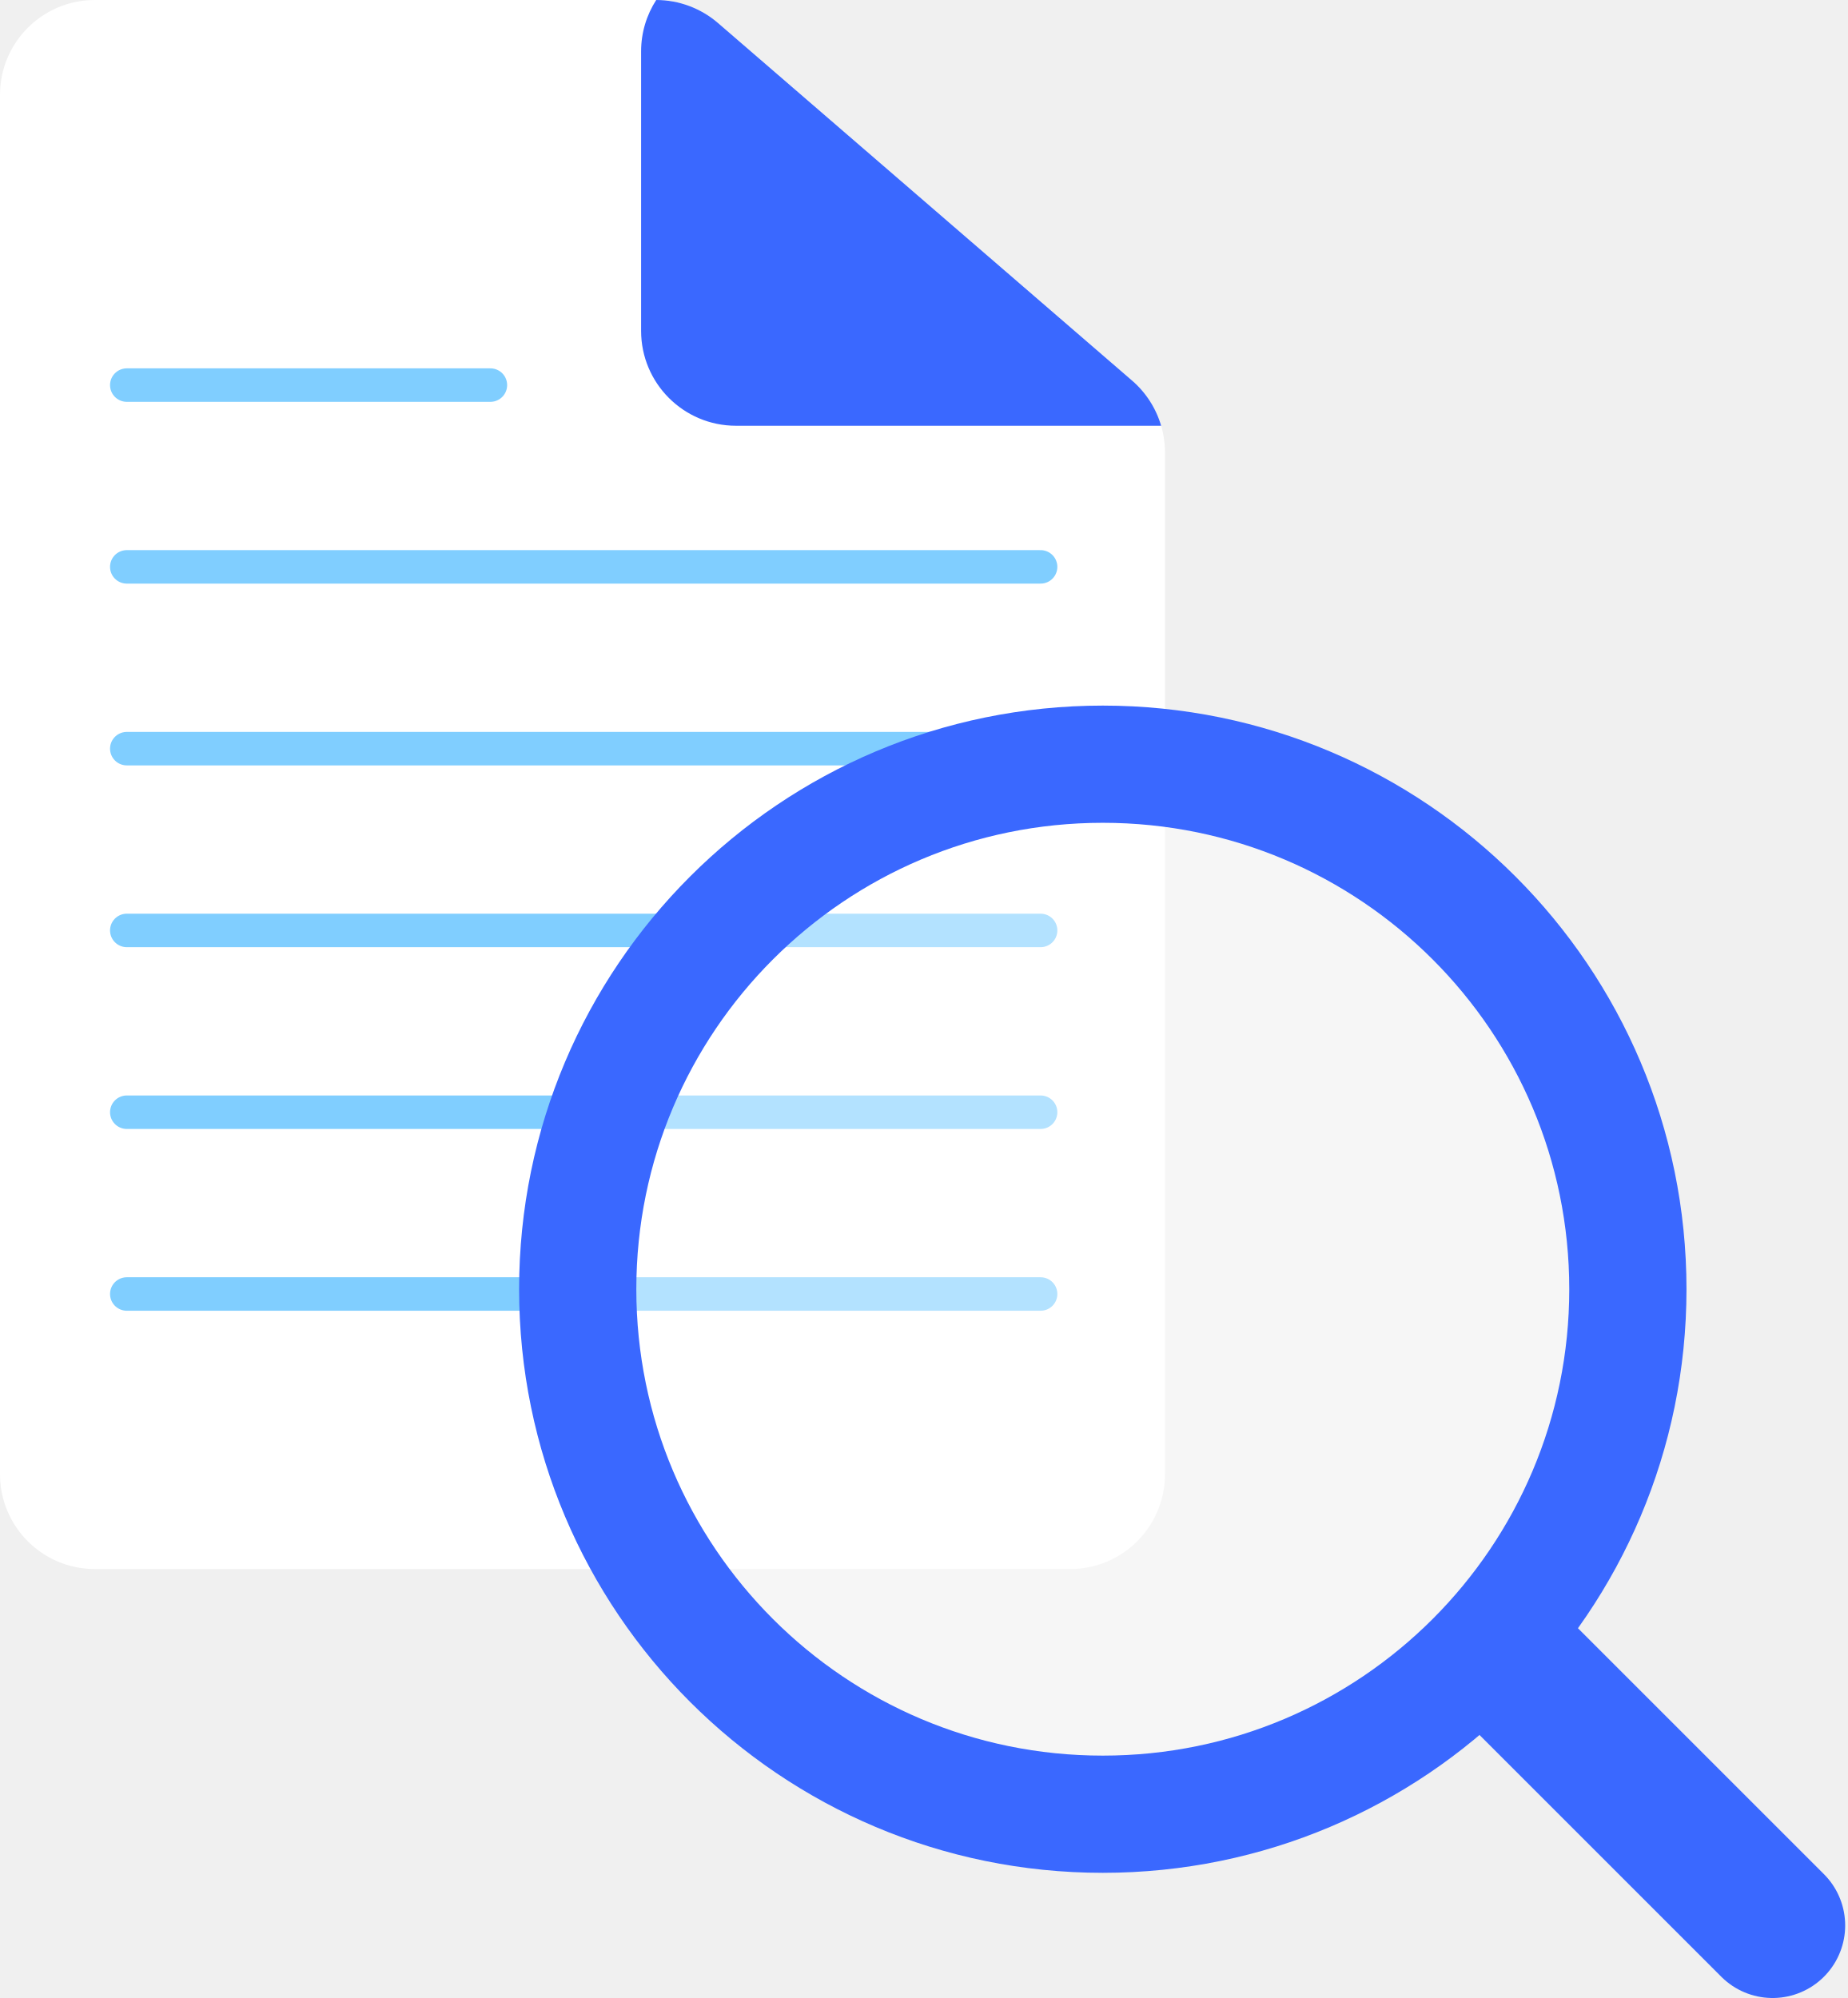
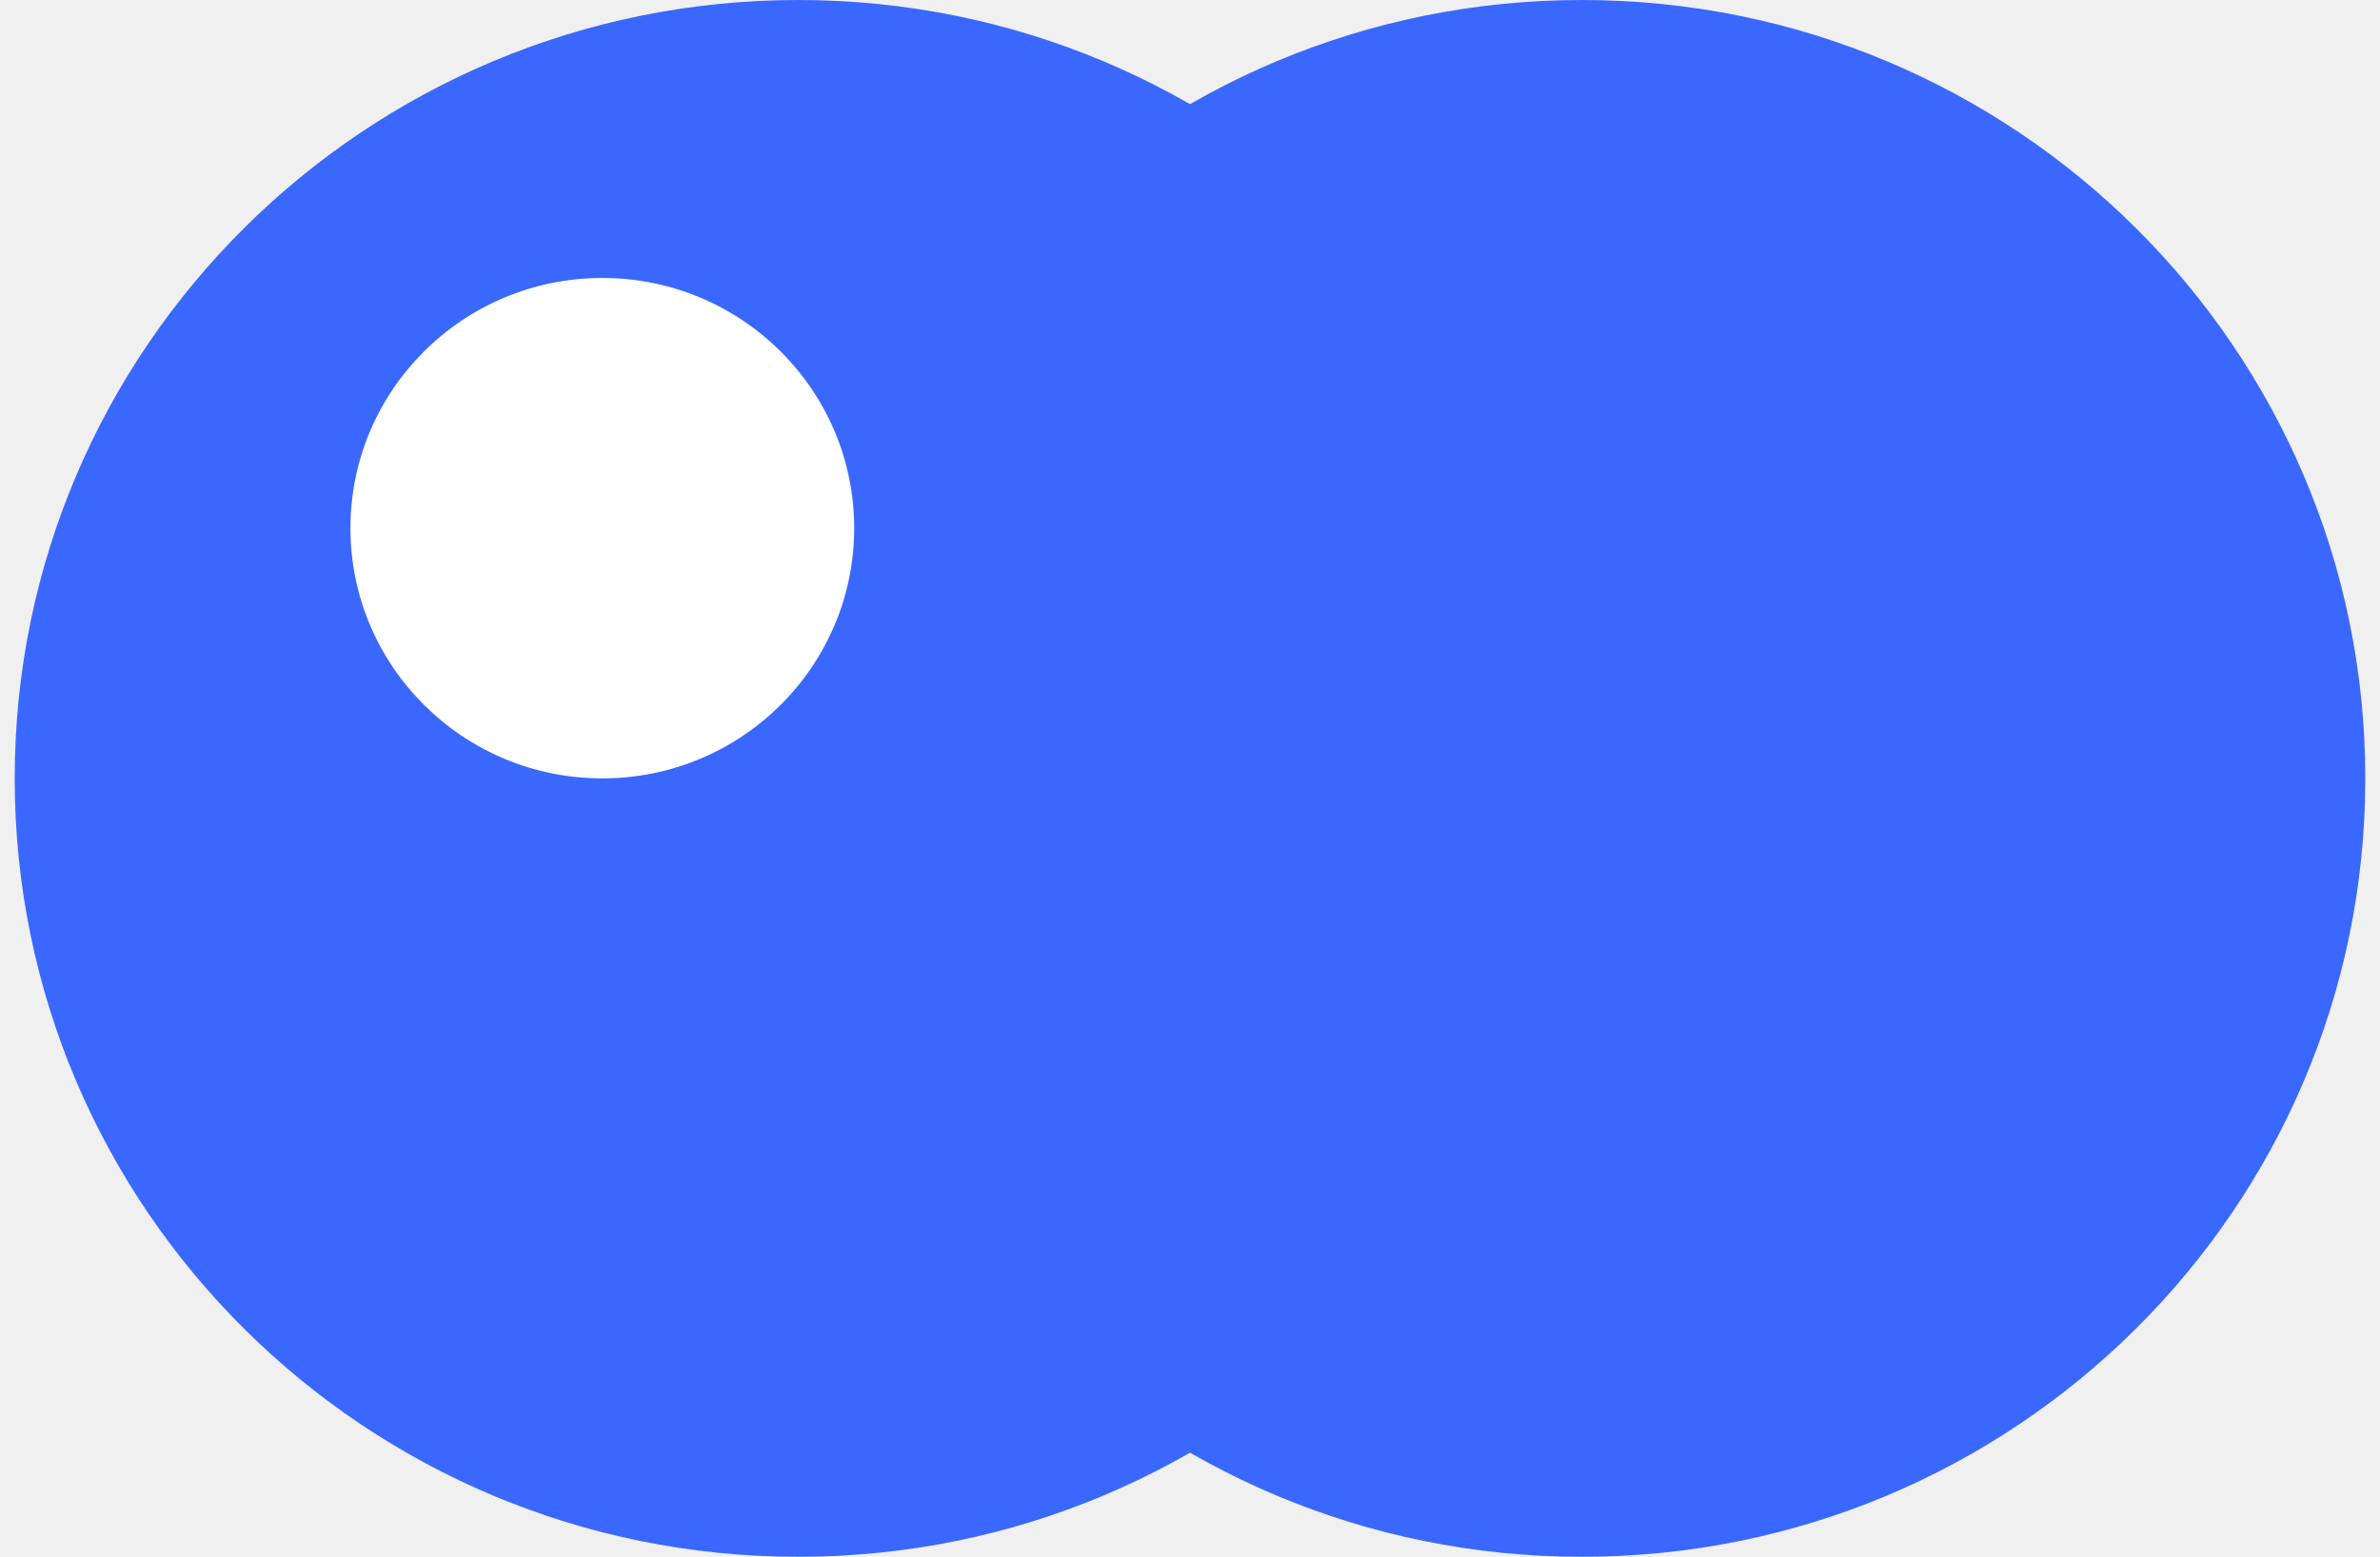
- <svg xmlns="http://www.w3.org/2000/svg" width="331" height="358" viewBox="0 0 331 358" fill="none">
-   <path d="M117.532 0H17C7.611 0 0 7.611 0 17V264.143C0 273.532 7.611 281.143 17 281.143H191.714C201.103 281.143 208.714 273.532 208.714 264.143V81.066C208.714 76.126 206.565 71.43 202.826 68.2L128.644 4.134C125.556 1.467 121.612 0 117.532 0Z" fill="white" />
-   <path d="M117.565 0C121.633 0.008 125.564 1.474 128.644 4.134L202.826 68.2C205.328 70.361 207.116 73.179 208.026 76.286H131.857C122.469 76.286 114.858 68.675 114.857 59.286V9.21C114.857 5.824 115.849 2.659 117.565 0Z" fill="#3A68FF" />
-   <path d="M22.714 69H87.857" stroke="#80CEFF" stroke-width="6" stroke-linecap="round" />
-   <path d="M22.714 101.571H186.428" stroke="#80CEFF" stroke-width="6" stroke-linecap="round" />
-   <path d="M22.714 134.143H186.428" stroke="#80CEFF" stroke-width="6" stroke-linecap="round" />
-   <path d="M22.714 199.286H186.428" stroke="#80CEFF" stroke-width="6" stroke-linecap="round" />
-   <path d="M22.714 166.714H186.428" stroke="#80CEFF" stroke-width="6" stroke-linecap="round" />
-   <path d="M22.714 231.857H186.428" stroke="#80CEFF" stroke-width="6" stroke-linecap="round" />
-   <circle cx="197.571" cy="231" r="94.071" fill="white" fill-opacity="0.4" stroke="#3A68FF" stroke-width="21" />
-   <path d="M270.429 297.857L317.572 345" stroke="#3A68FF" stroke-width="26" stroke-linecap="round" />
+ <svg xmlns="http://www.w3.org/2000/svg" width="81" height="53" viewBox="0 0 81 53" fill="none">
+   <ellipse cx="27.167" cy="26.5" rx="26.667" ry="26.5" fill="#3A68FF" />
+   <ellipse cx="53.833" cy="26.5" rx="26.667" ry="26.5" fill="#3A68FF" />
+   <ellipse cx="20.499" cy="17.981" rx="8.572" ry="8.518" fill="white" />
</svg>
